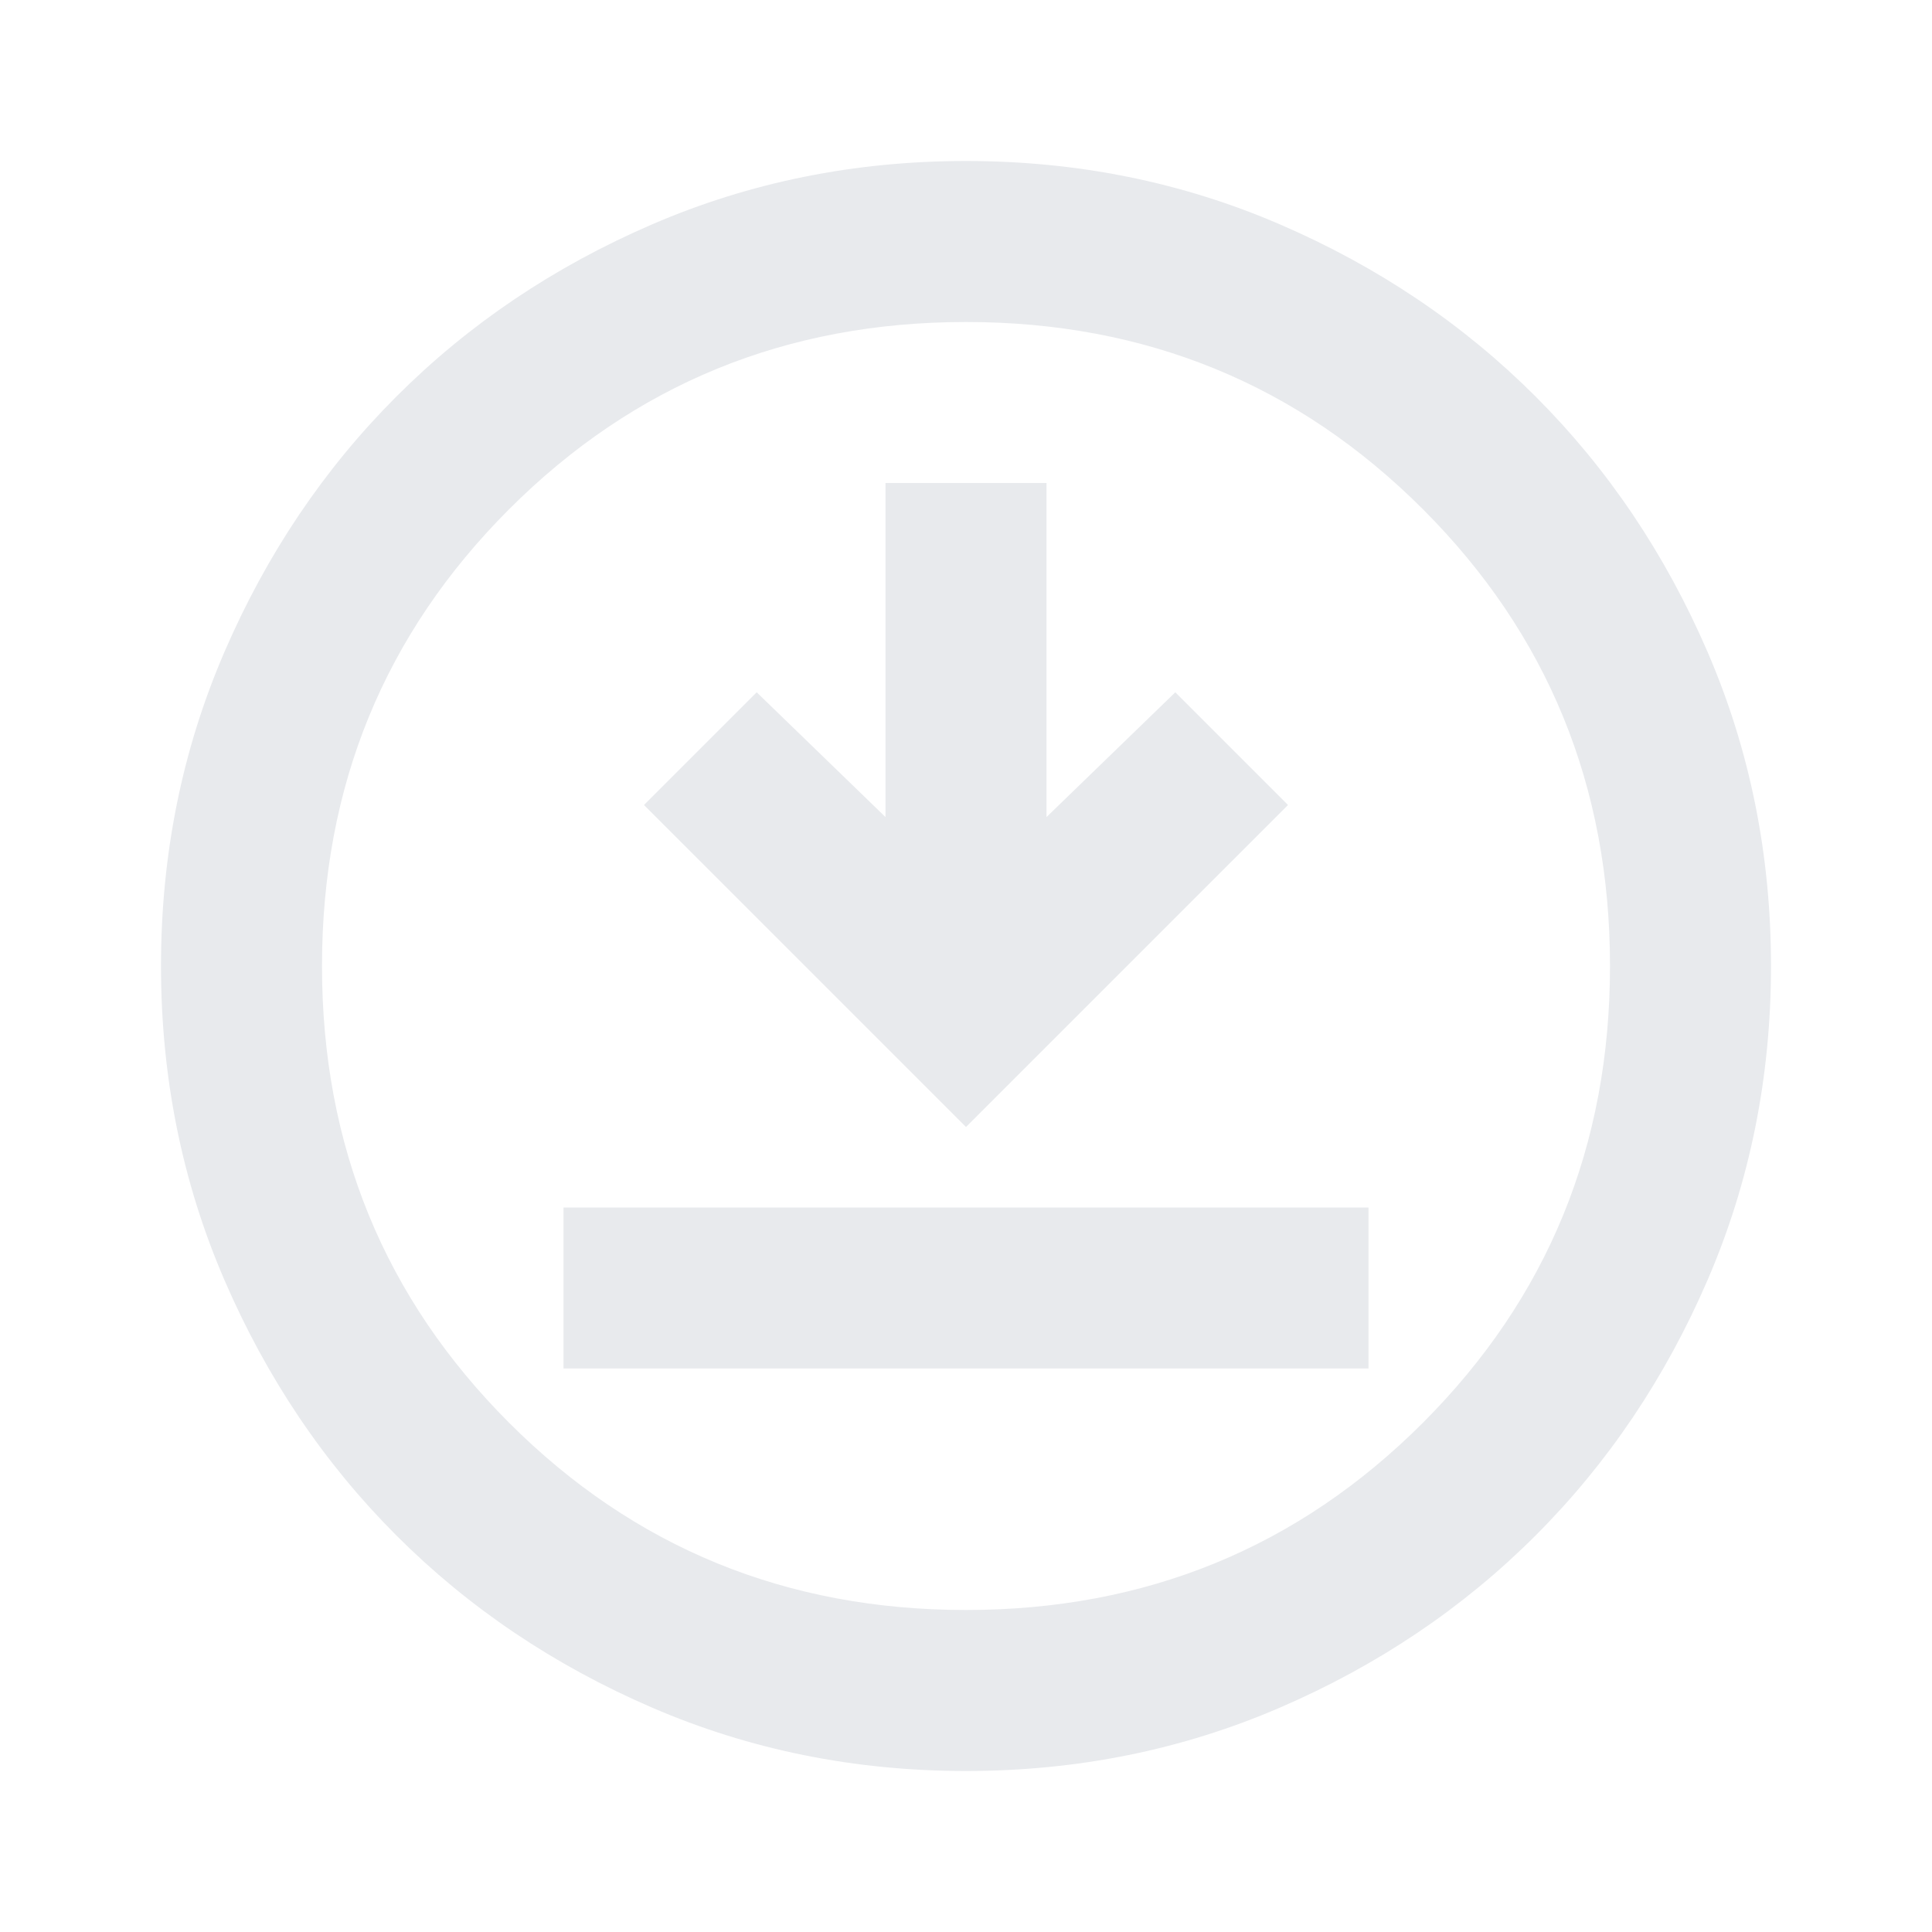
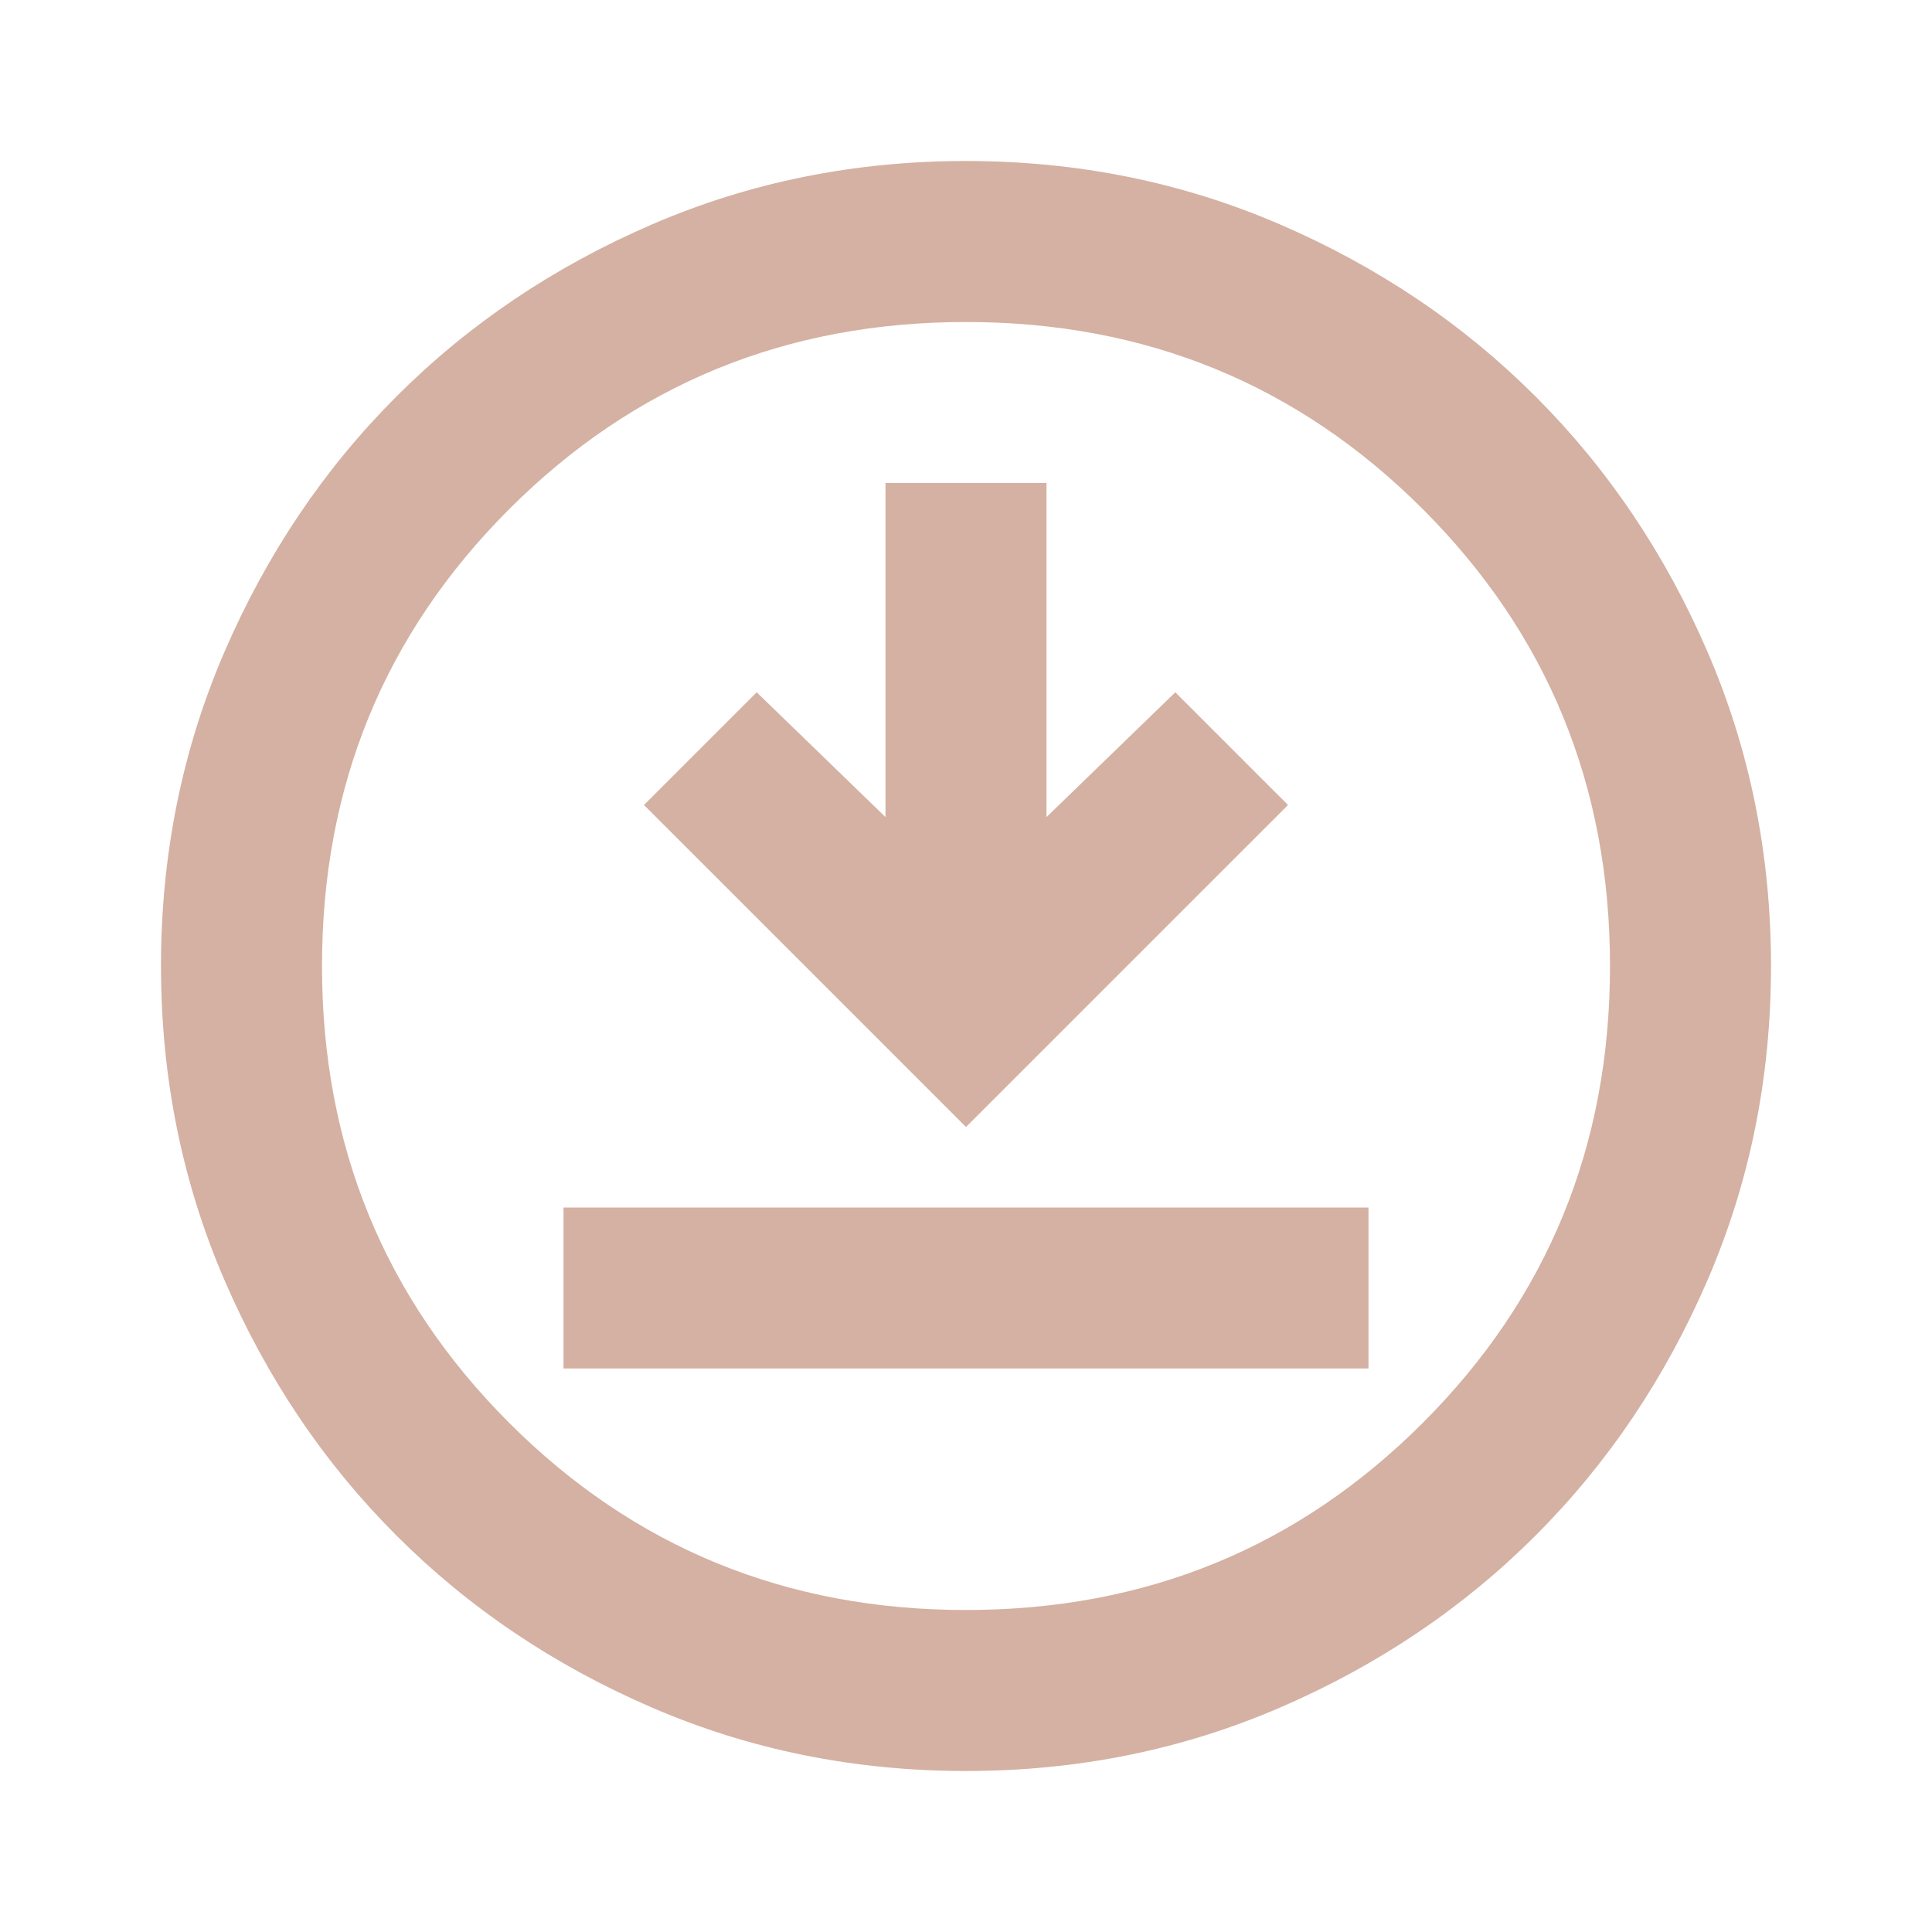
- <svg xmlns="http://www.w3.org/2000/svg" height="24px" viewBox="0 -960 960 960" width="24px" fill="#e8eaed">
+ <svg xmlns="http://www.w3.org/2000/svg" height="24px" viewBox="0 -960 960 960" width="24px" fill="#D4B1A2">
  <path d="M280-280h400v-80H280v80Zm200-120 160-160-56-56-64 62v-166h-80v166l-64-62-56 56 160 160Zm0 320q-83 0-156-31.5T197-197q-54-54-85.5-127T80-480q0-83 31.5-156T197-763q54-54 127-85.5T480-880q83 0 156 31.5T763-763q54 54 85.5 127T880-480q0 83-31.5 156T763-197q-54 54-127 85.5T480-80Zm0-80q134 0 227-93t93-227q0-134-93-227t-227-93q-134 0-227 93t-93 227q0 134 93 227t227 93Zm0-320Z" />
</svg>
